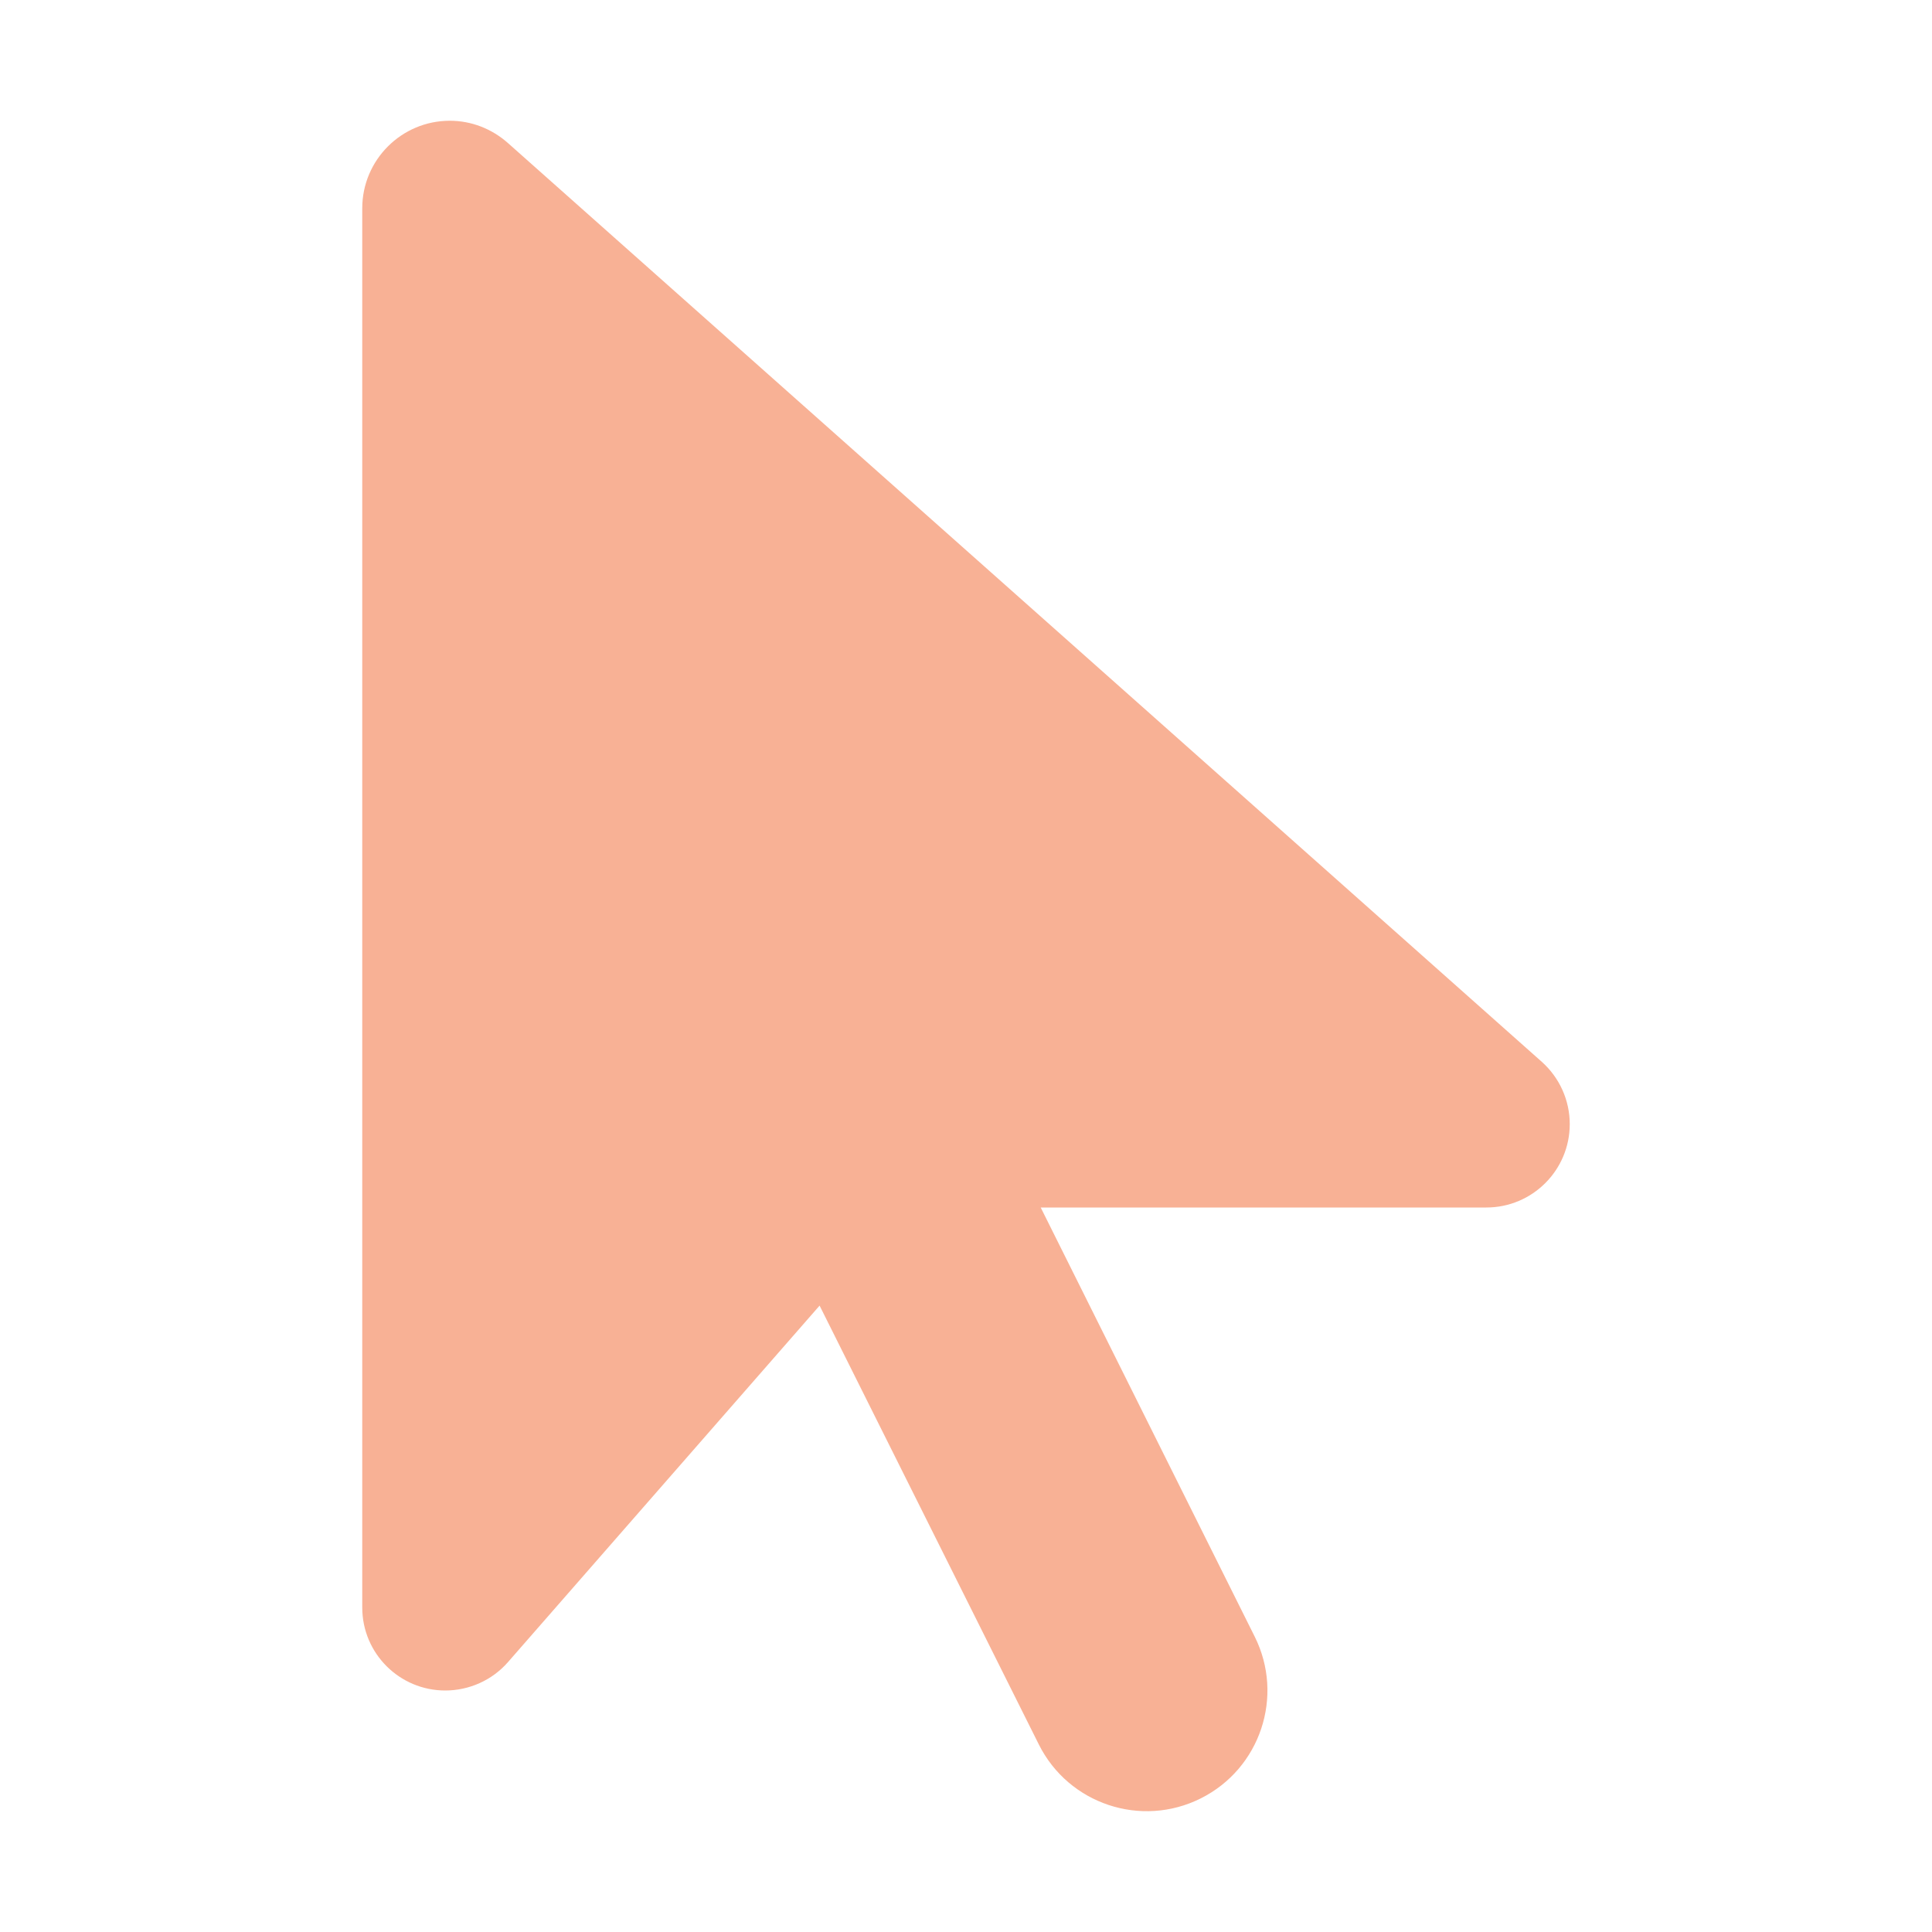
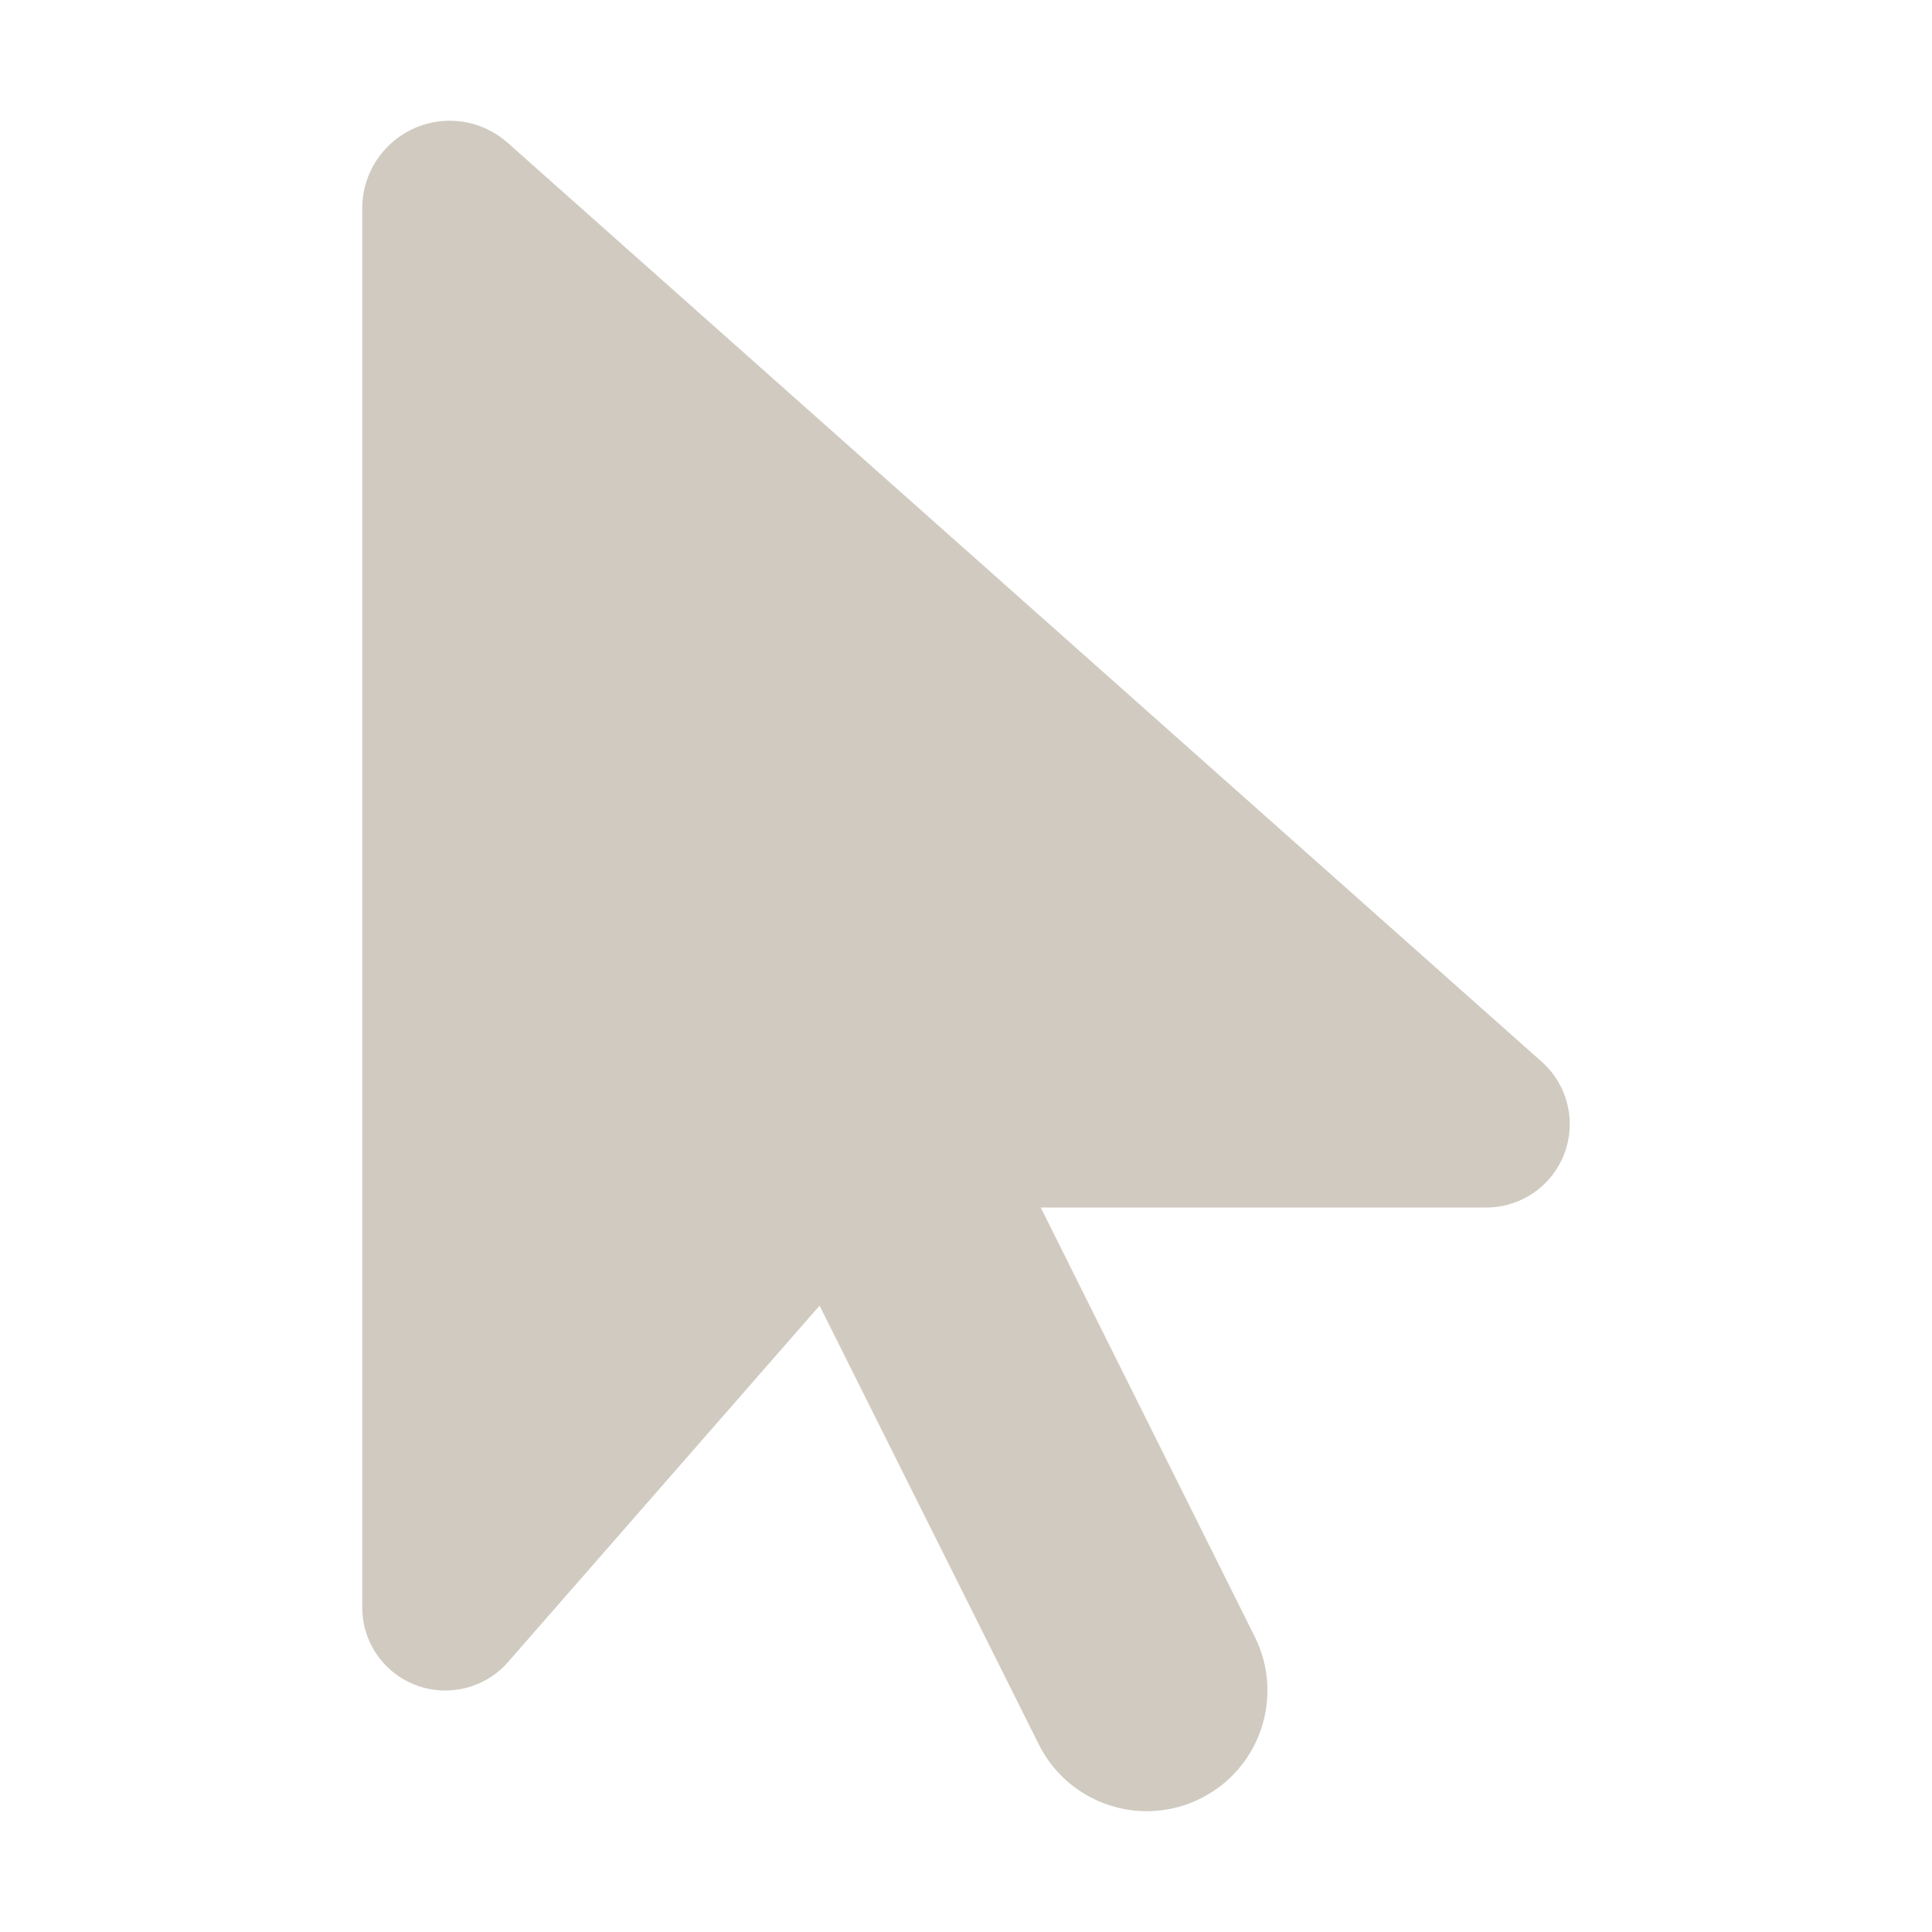
- <svg xmlns="http://www.w3.org/2000/svg" fill="#F8B195" width="24" height="24" viewBox="0 0 320 512">
+ <svg xmlns="http://www.w3.org/2000/svg" fill="#D0CAC0" width="24" height="24" viewBox="0 0 320 512">
  <path d="M0 55.2V426c0 12.2 9.9 22 22 22c6.3 0 12.4-2.7 16.6-7.5L121.2 346l58.1 116.3c7.9 15.8 27.1 22.2 42.9 14.3s22.2-27.1 14.3-42.9L179.8 320H297.9c12.2 0 22.1-9.9 22.1-22.1c0-6.3-2.7-12.3-7.4-16.5L38.6 37.9C34.3 34.1 28.9 32 23.2 32C10.4 32 0 42.4 0 55.2z" />
</svg>
